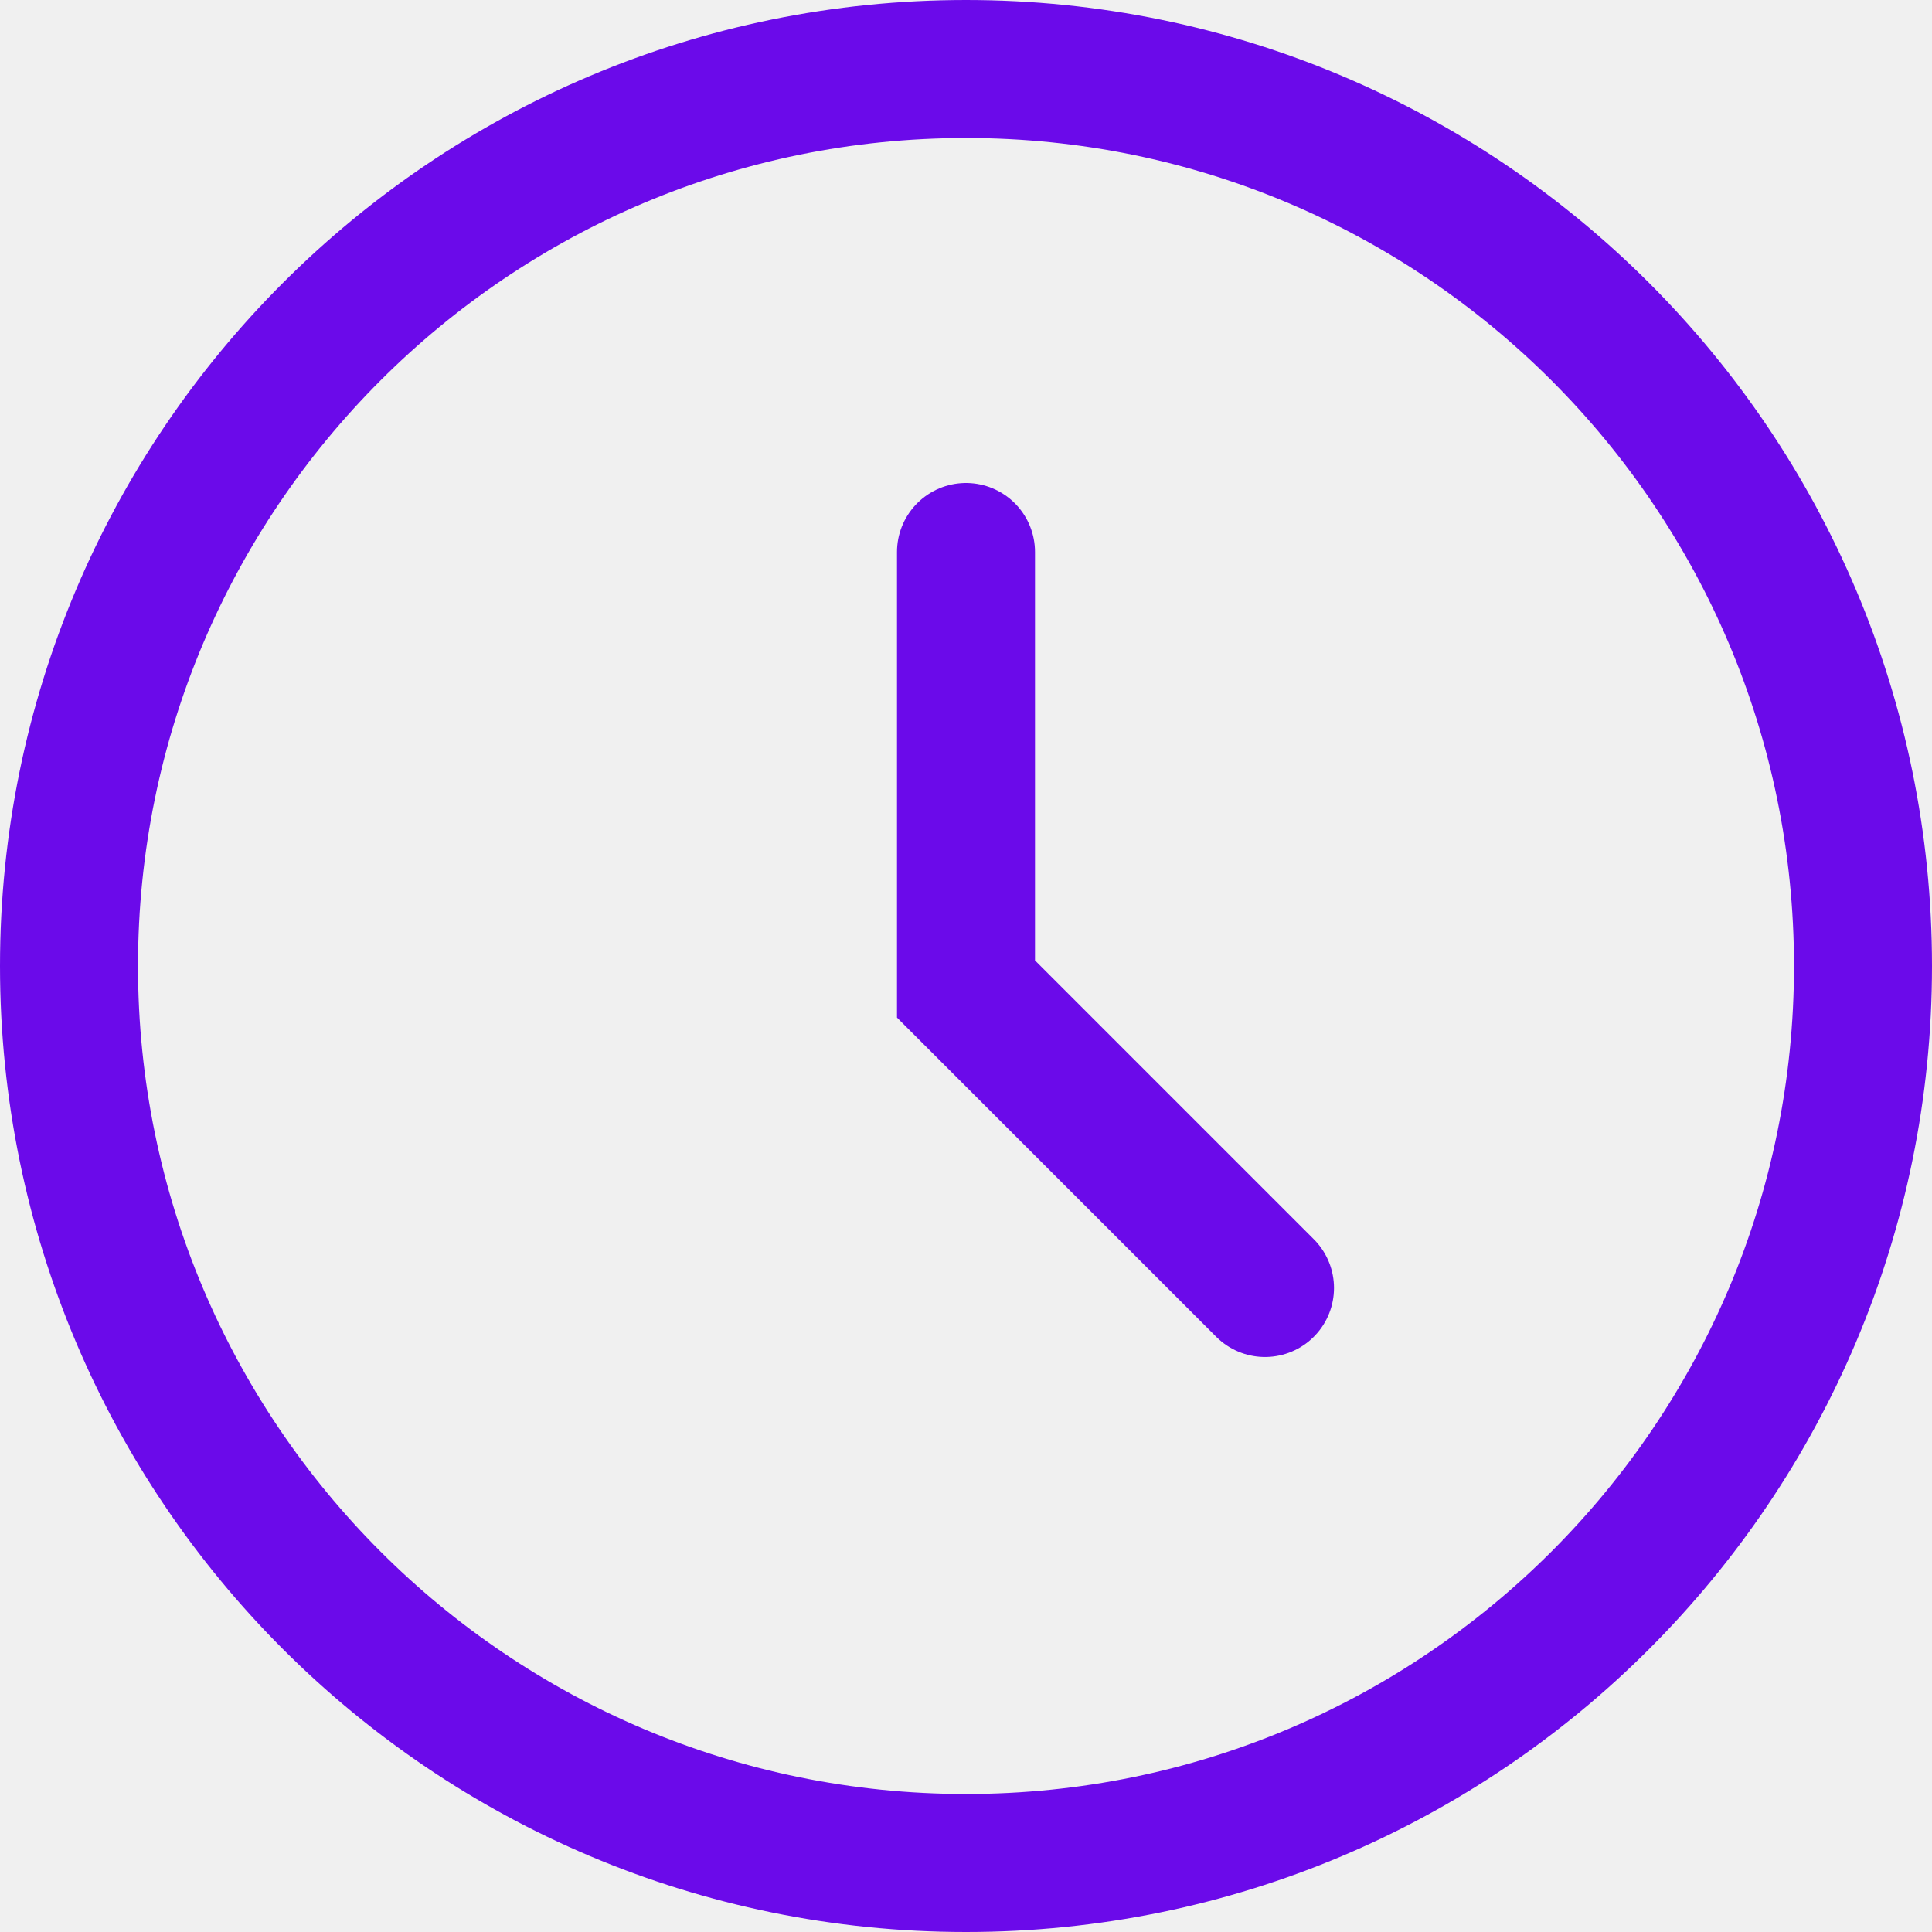
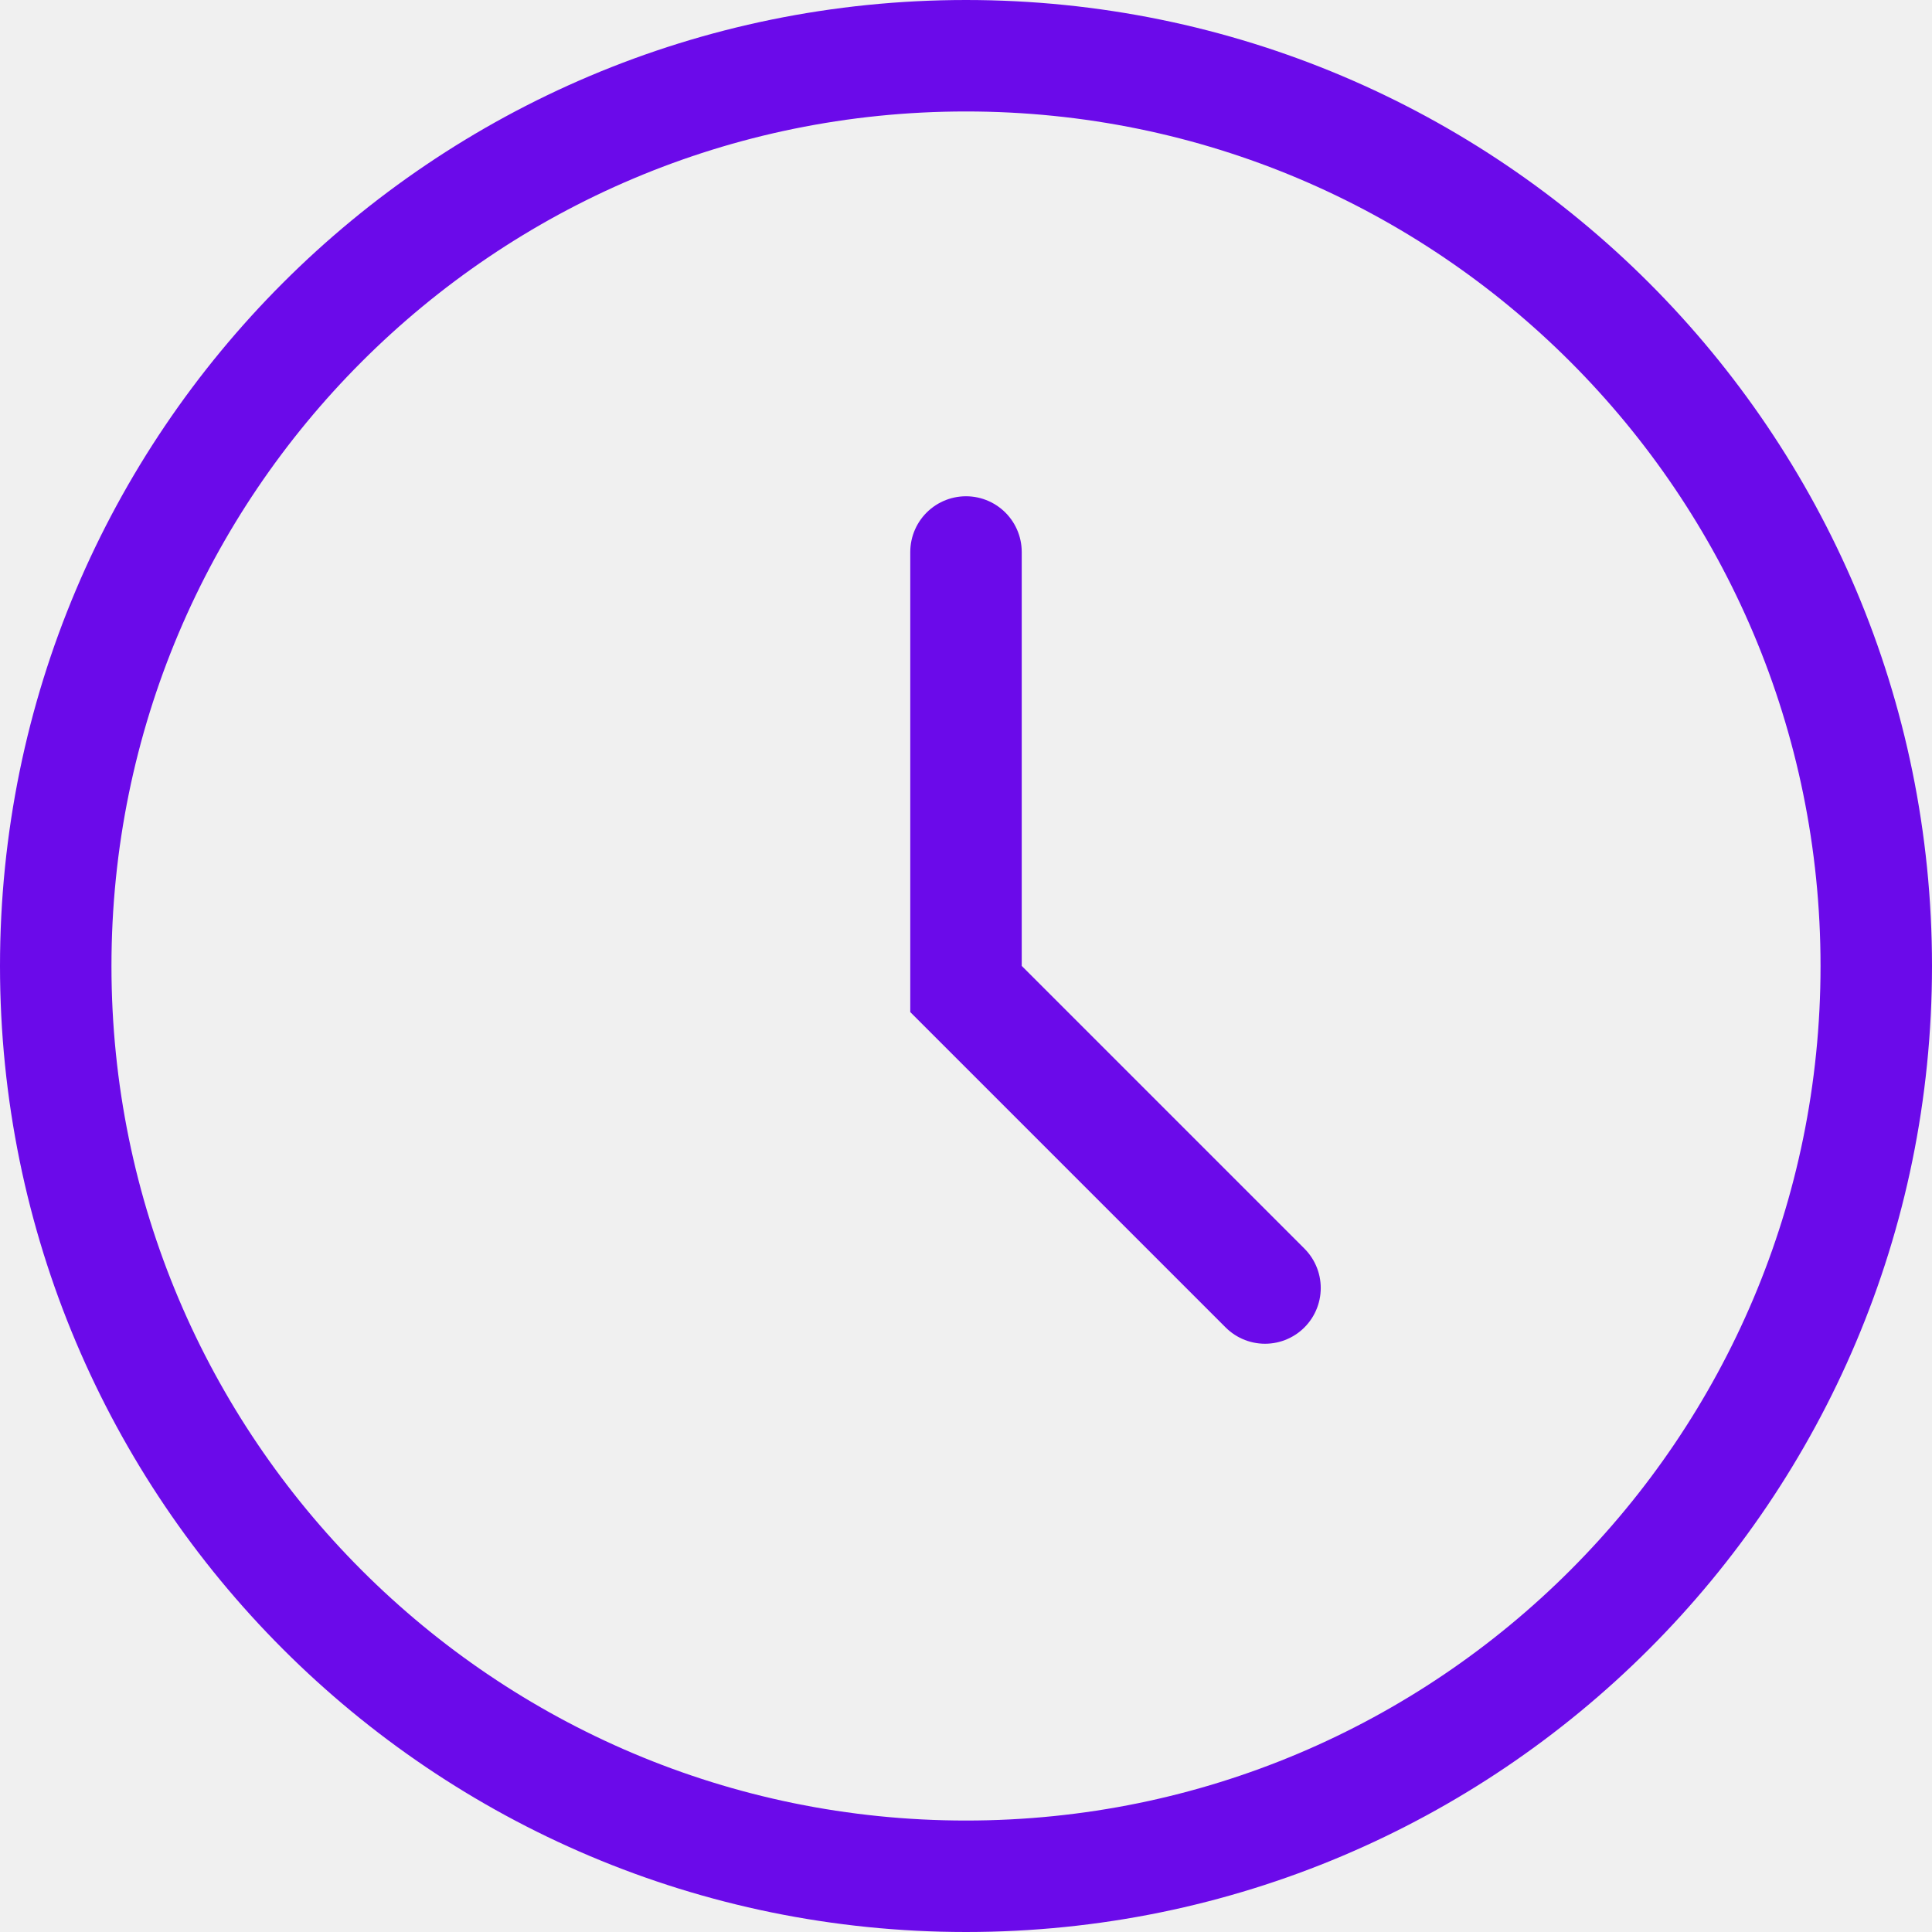
- <svg xmlns="http://www.w3.org/2000/svg" width="42" height="42" viewBox="0 0 42 42" fill="none">
-   <g clip-path="url(#clip0_2_3971)">
-     <path d="M21 40.5C10.229 40.5 1.5 31.771 1.5 21C1.5 10.229 10.229 1.5 21 1.5C31.771 1.5 40.5 10.229 40.5 21C40.5 31.771 31.771 40.5 21 40.5Z" stroke="#6B0AEA" stroke-width="3" />
-     <path d="M21 12V21.5L27.5 28" stroke="#6B0AEA" stroke-width="3" stroke-linecap="round" />
+ <svg xmlns="http://www.w3.org/2000/svg" width="52" height="52" viewBox="0 0 52 52" fill="none">
+   <g clip-path="url(#clip0_581_93128)">
+     <path d="M26 50.5C12.467 50.5 1.5 39.532 1.5 26C1.5 12.467 12.467 1.5 26 1.5C39.532 1.5 50.5 12.467 50.5 26C50.5 39.532 39.532 50.5 26 50.5Z" stroke="#6B0AEA" stroke-width="3" />
+     <path d="M26 14.857V26.619L34.048 34.667" stroke="#6B0AEA" stroke-width="3" stroke-linecap="round" />
  </g>
  <defs>
-     <clipPath id="clip0_2_3971">
-       <rect width="42" height="42" fill="white" />
+     <clipPath id="clip0_581_93128">
+       <rect width="52" height="52" fill="white" />
    </clipPath>
  </defs>
</svg>
